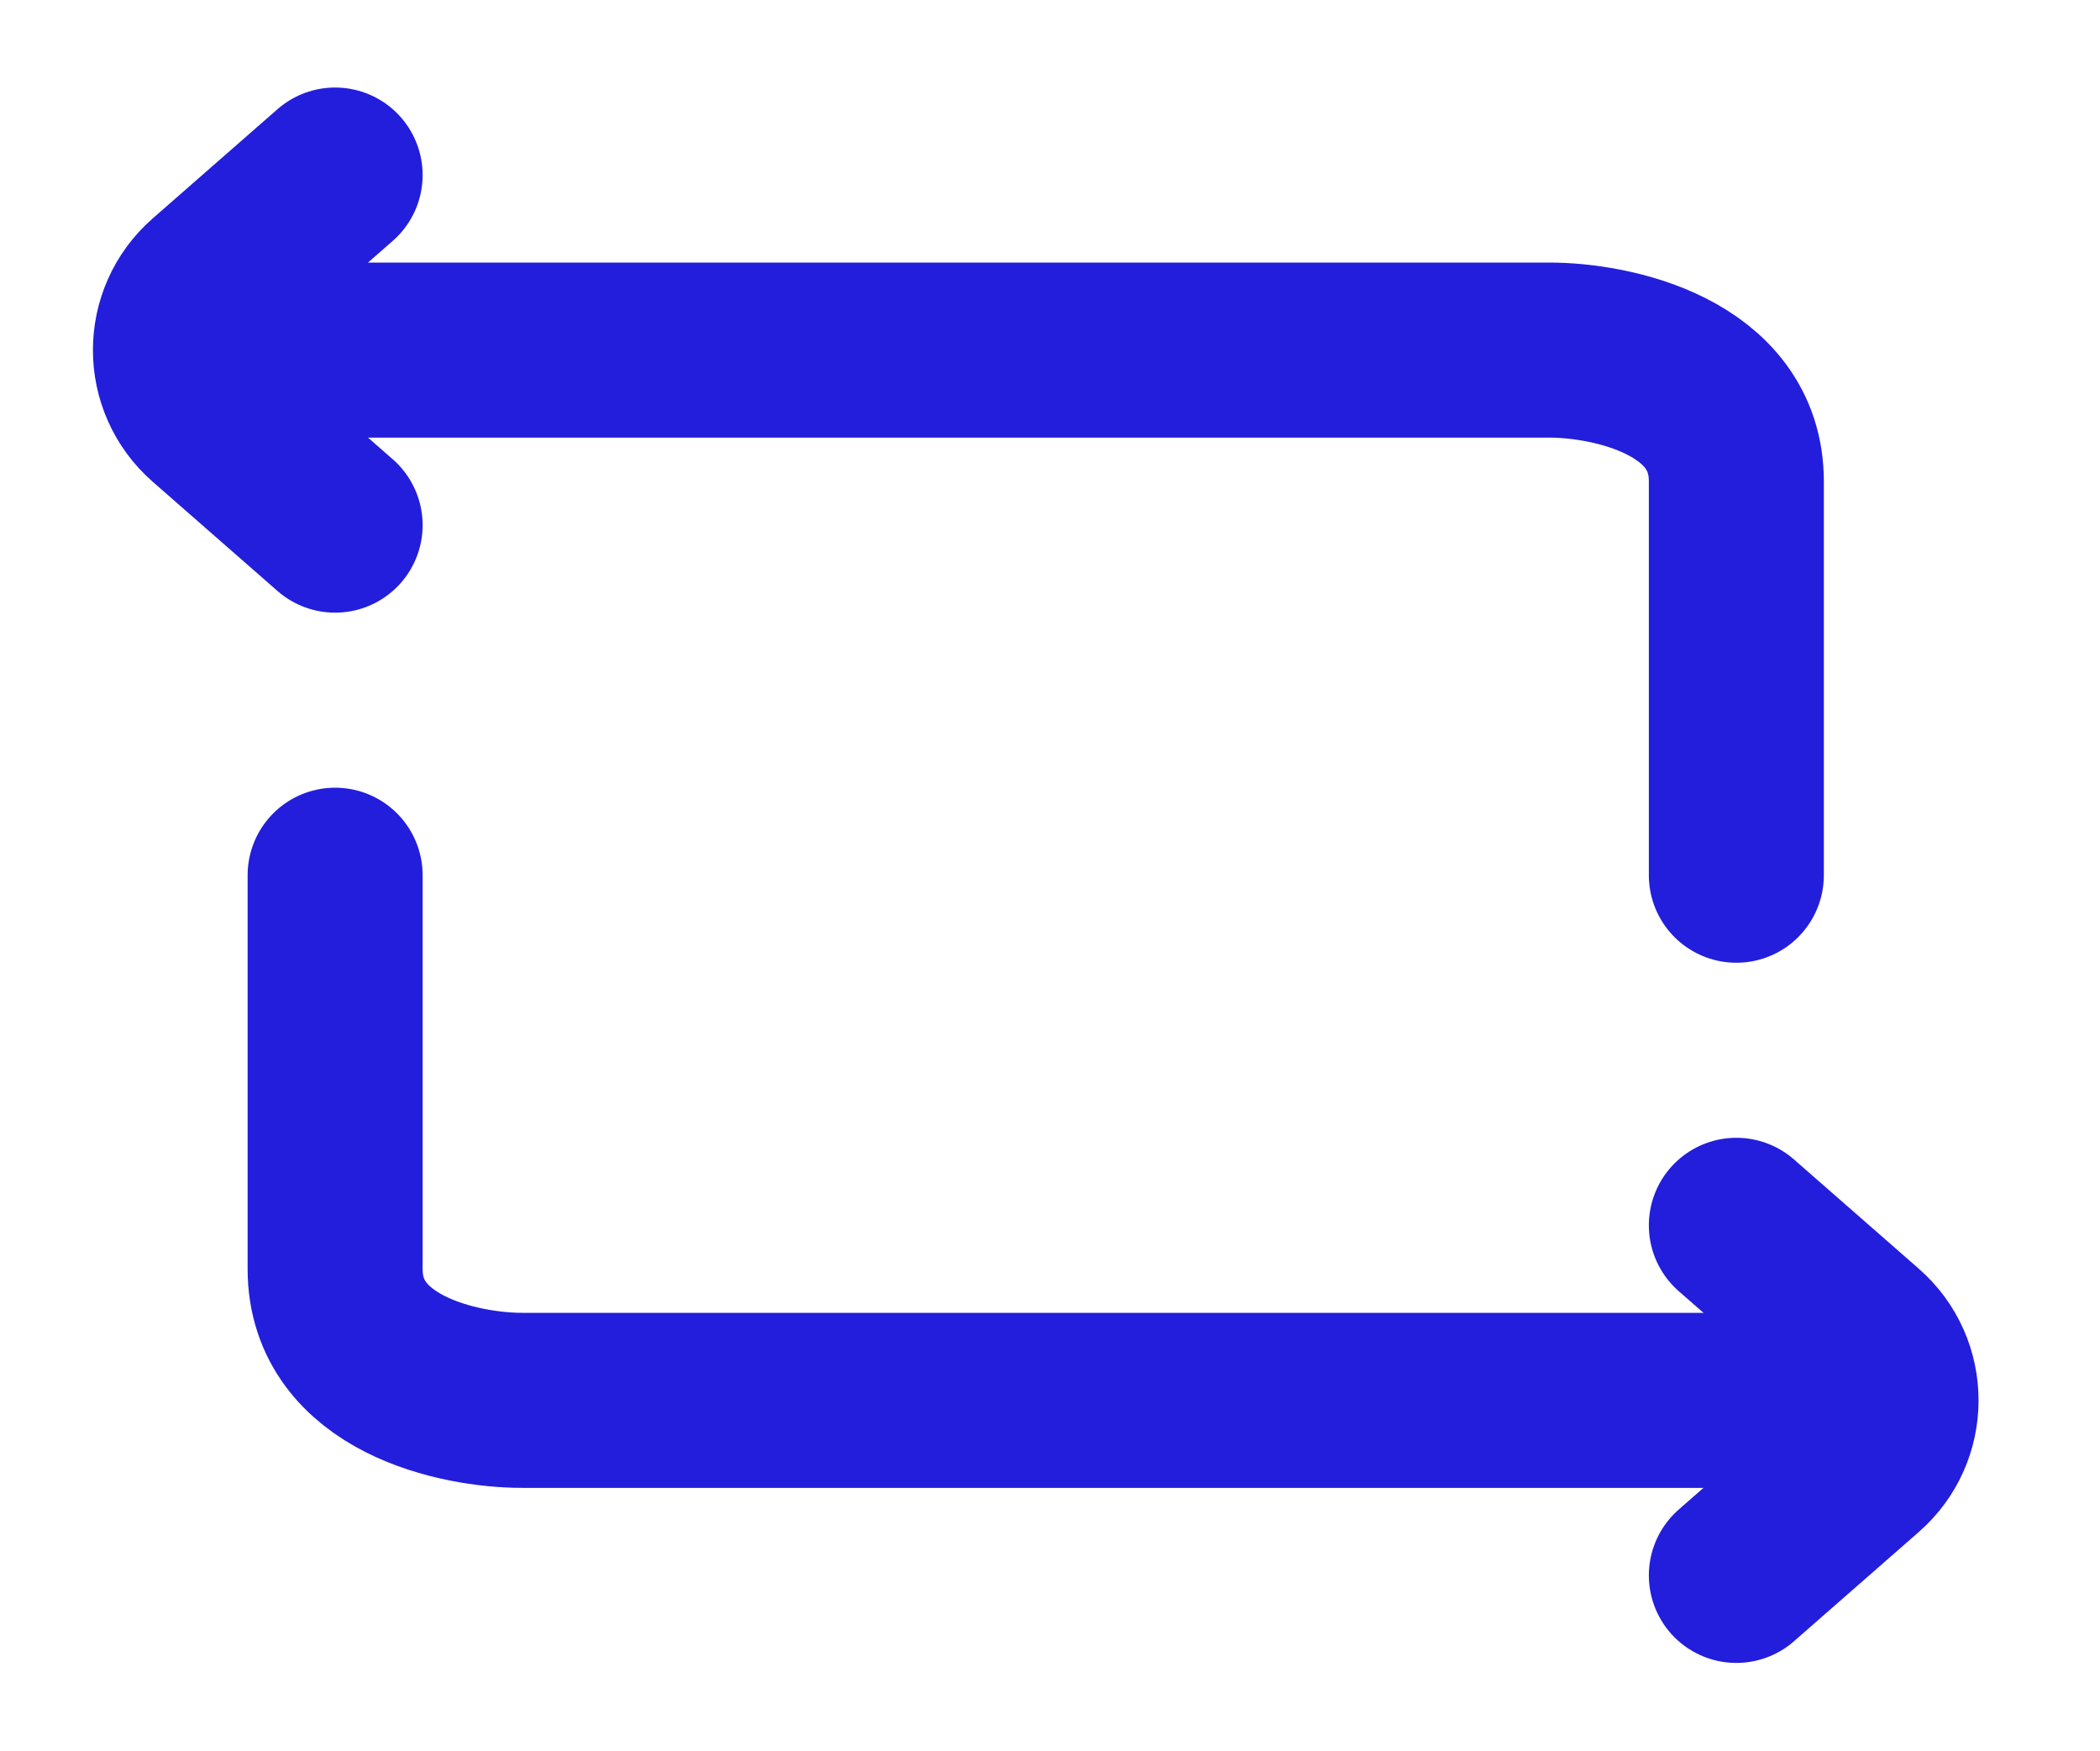
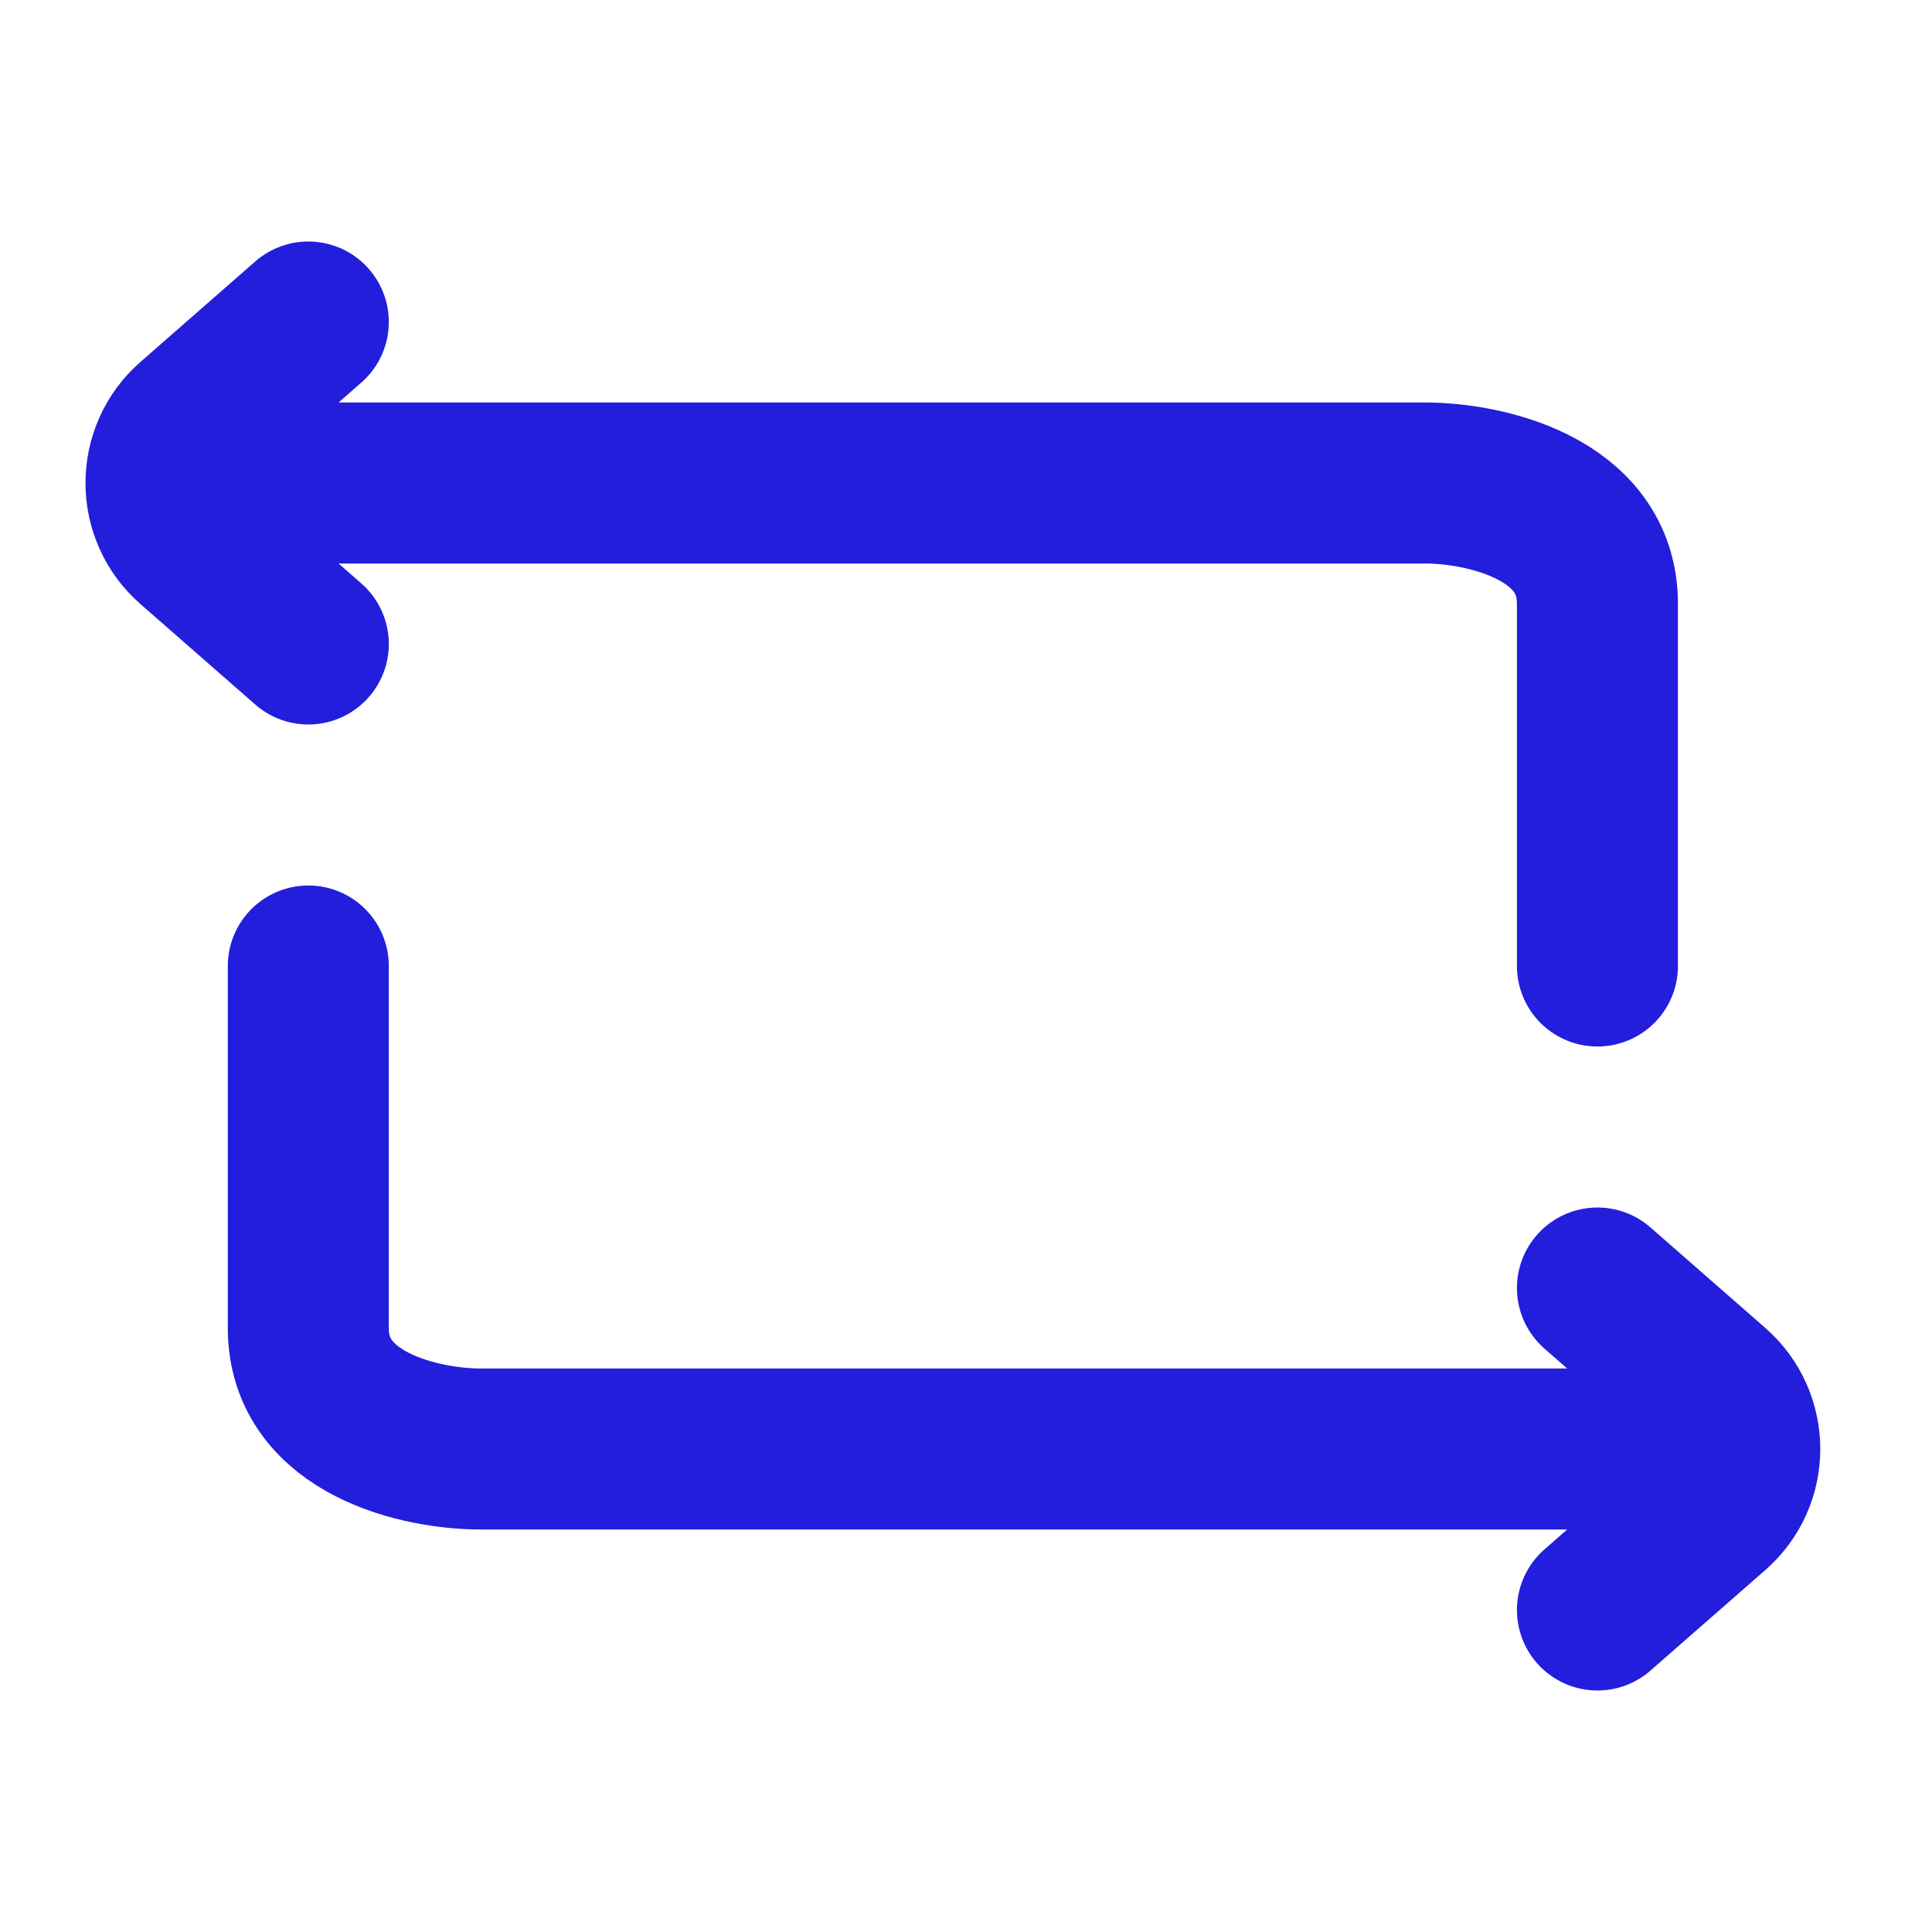
- <svg xmlns="http://www.w3.org/2000/svg" width="12" height="10" viewBox="0 0 12 10" fill="none">
+ <svg xmlns="http://www.w3.org/2000/svg" width="14" height="14" viewBox="0 0 12 10" fill="none">
  <path d="M1.915 1L1.202 1.624C0.974 1.823 0.974 2.177 1.202 2.376L1.915 3" stroke="#231EDC" stroke-linecap="round" />
  <path d="M9.922 7L10.635 7.624C10.863 7.823 10.863 8.177 10.635 8.376L9.922 9" stroke="#231EDC" stroke-linecap="round" />
  <path d="M1.915 2H8.854C9.21 2 9.922 2.15 9.922 2.75C9.922 3.35 9.922 4.5 9.922 5" stroke="#231EDC" stroke-linecap="round" />
  <path d="M9.922 8H2.983C2.627 8 1.915 7.85 1.915 7.25C1.915 6.65 1.915 5.5 1.915 5" stroke="#231EDC" stroke-linecap="round" />
</svg>
